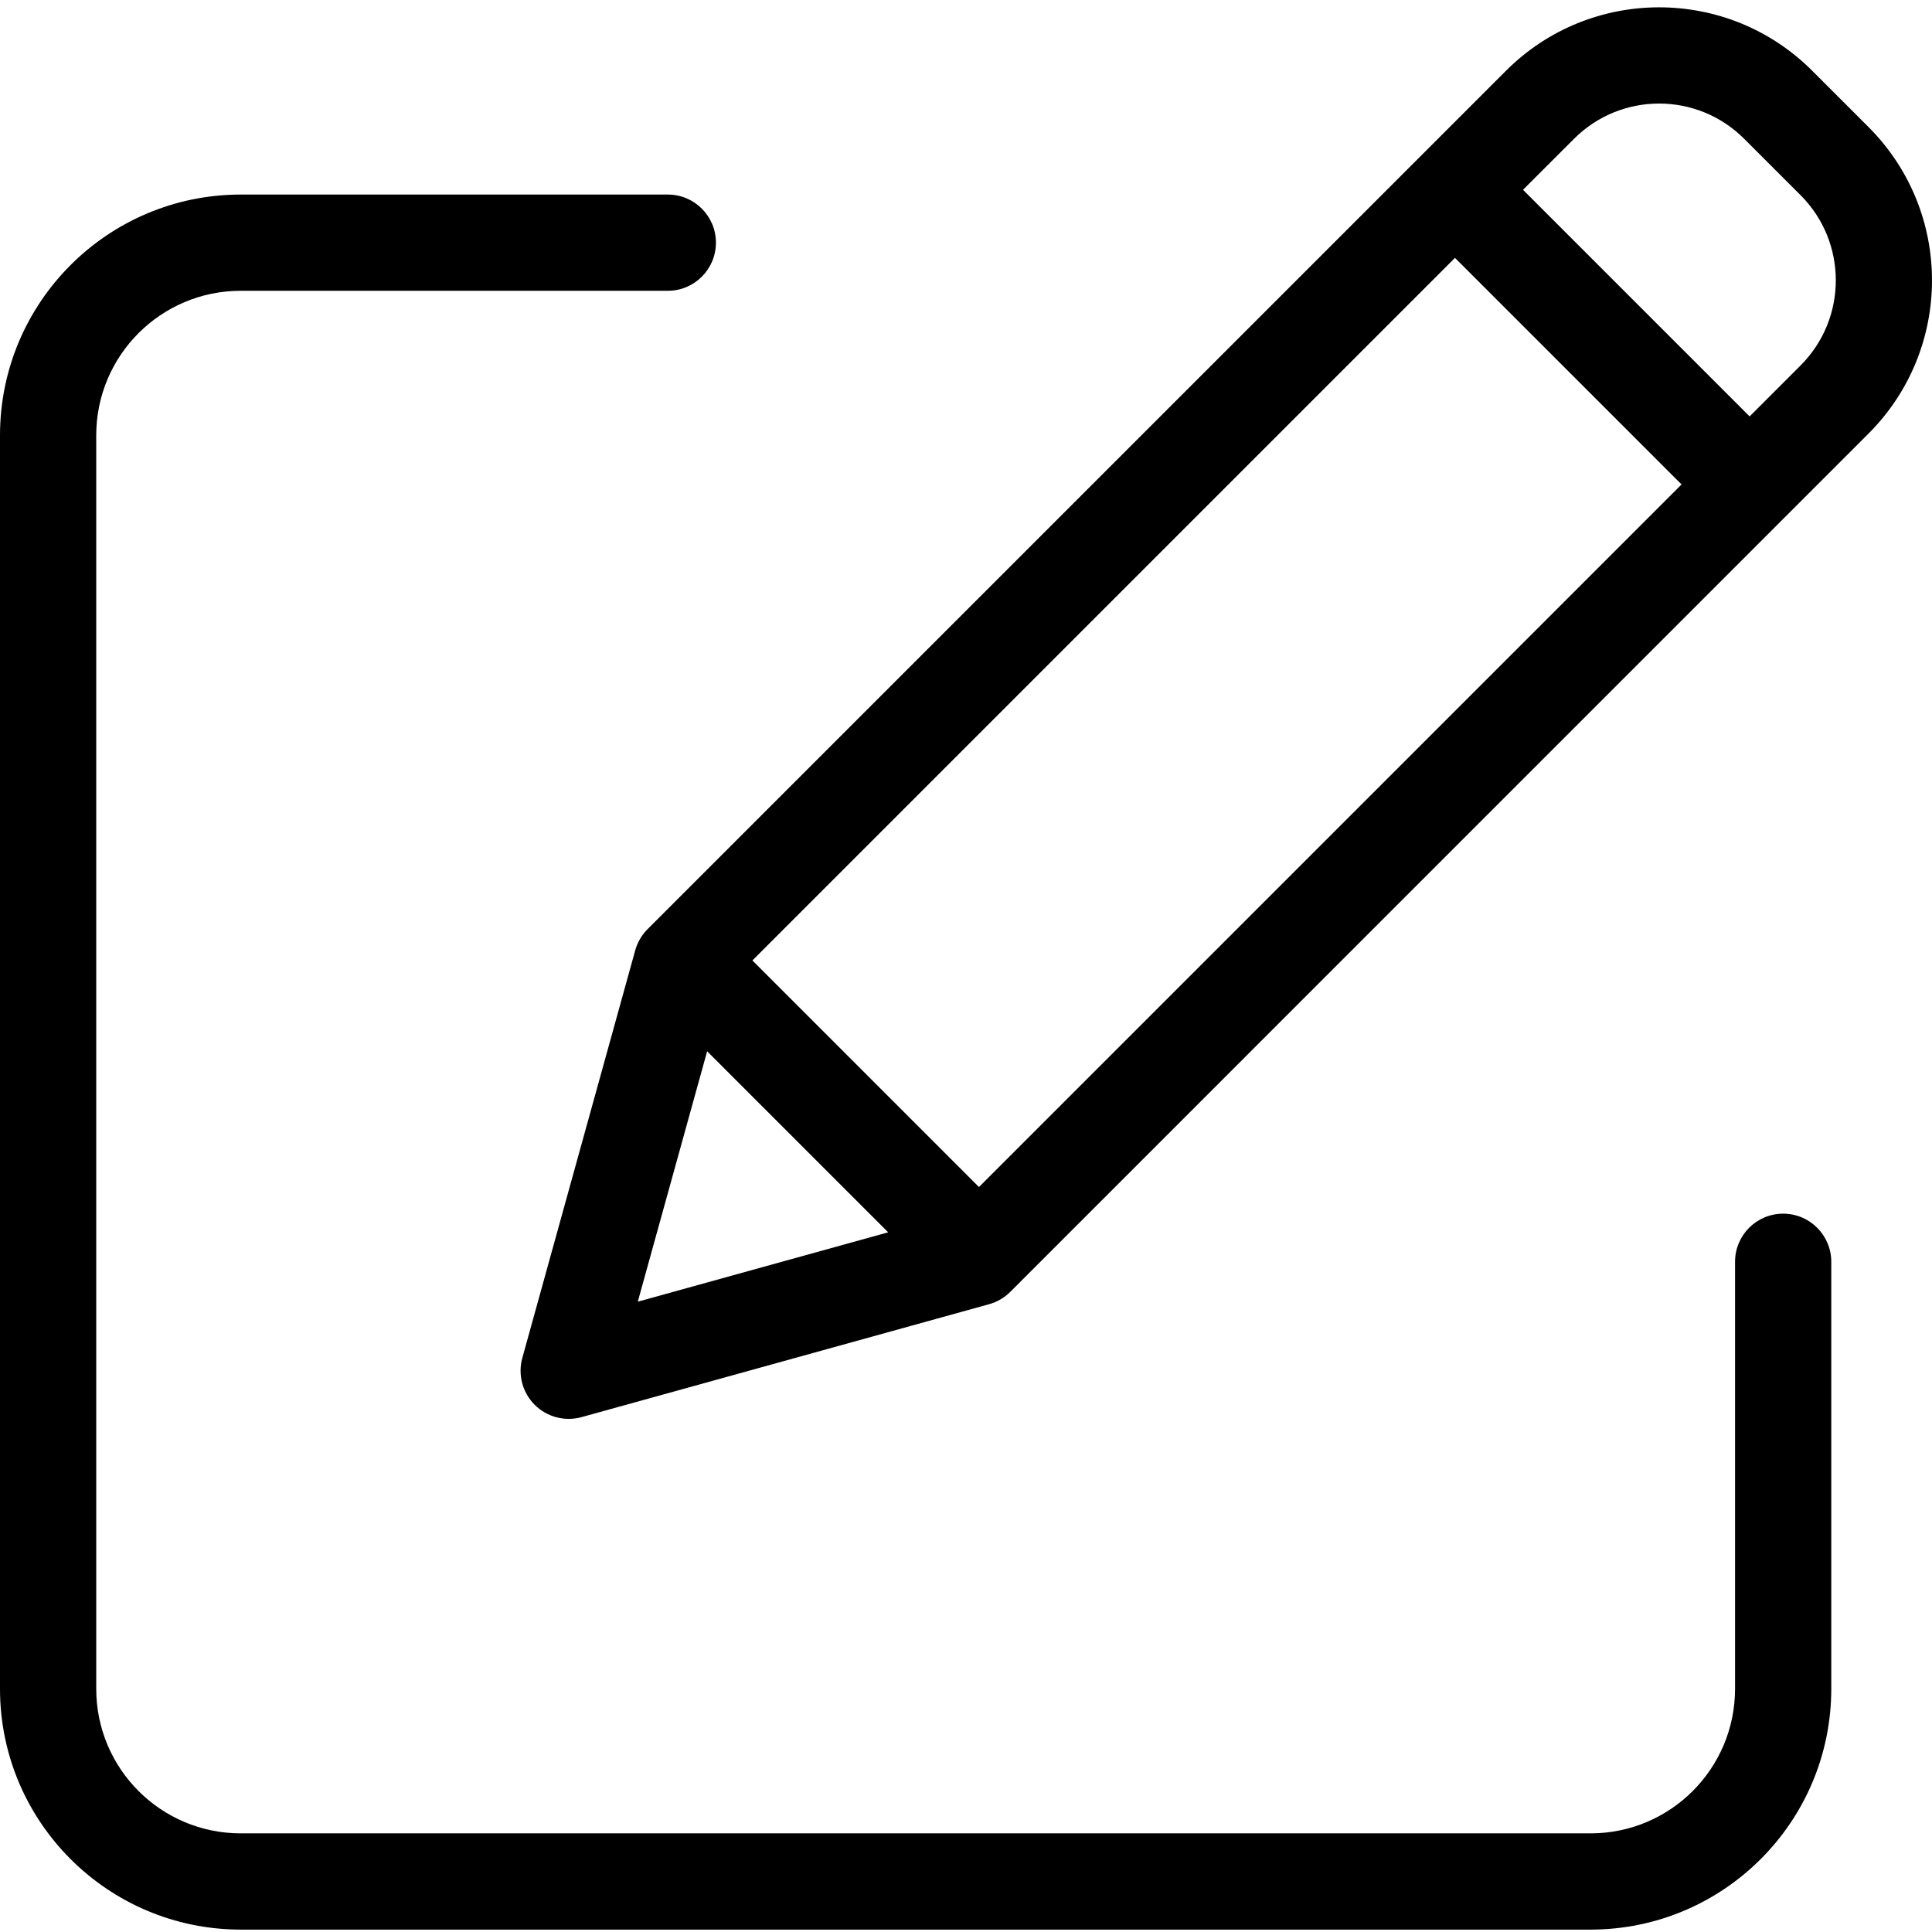
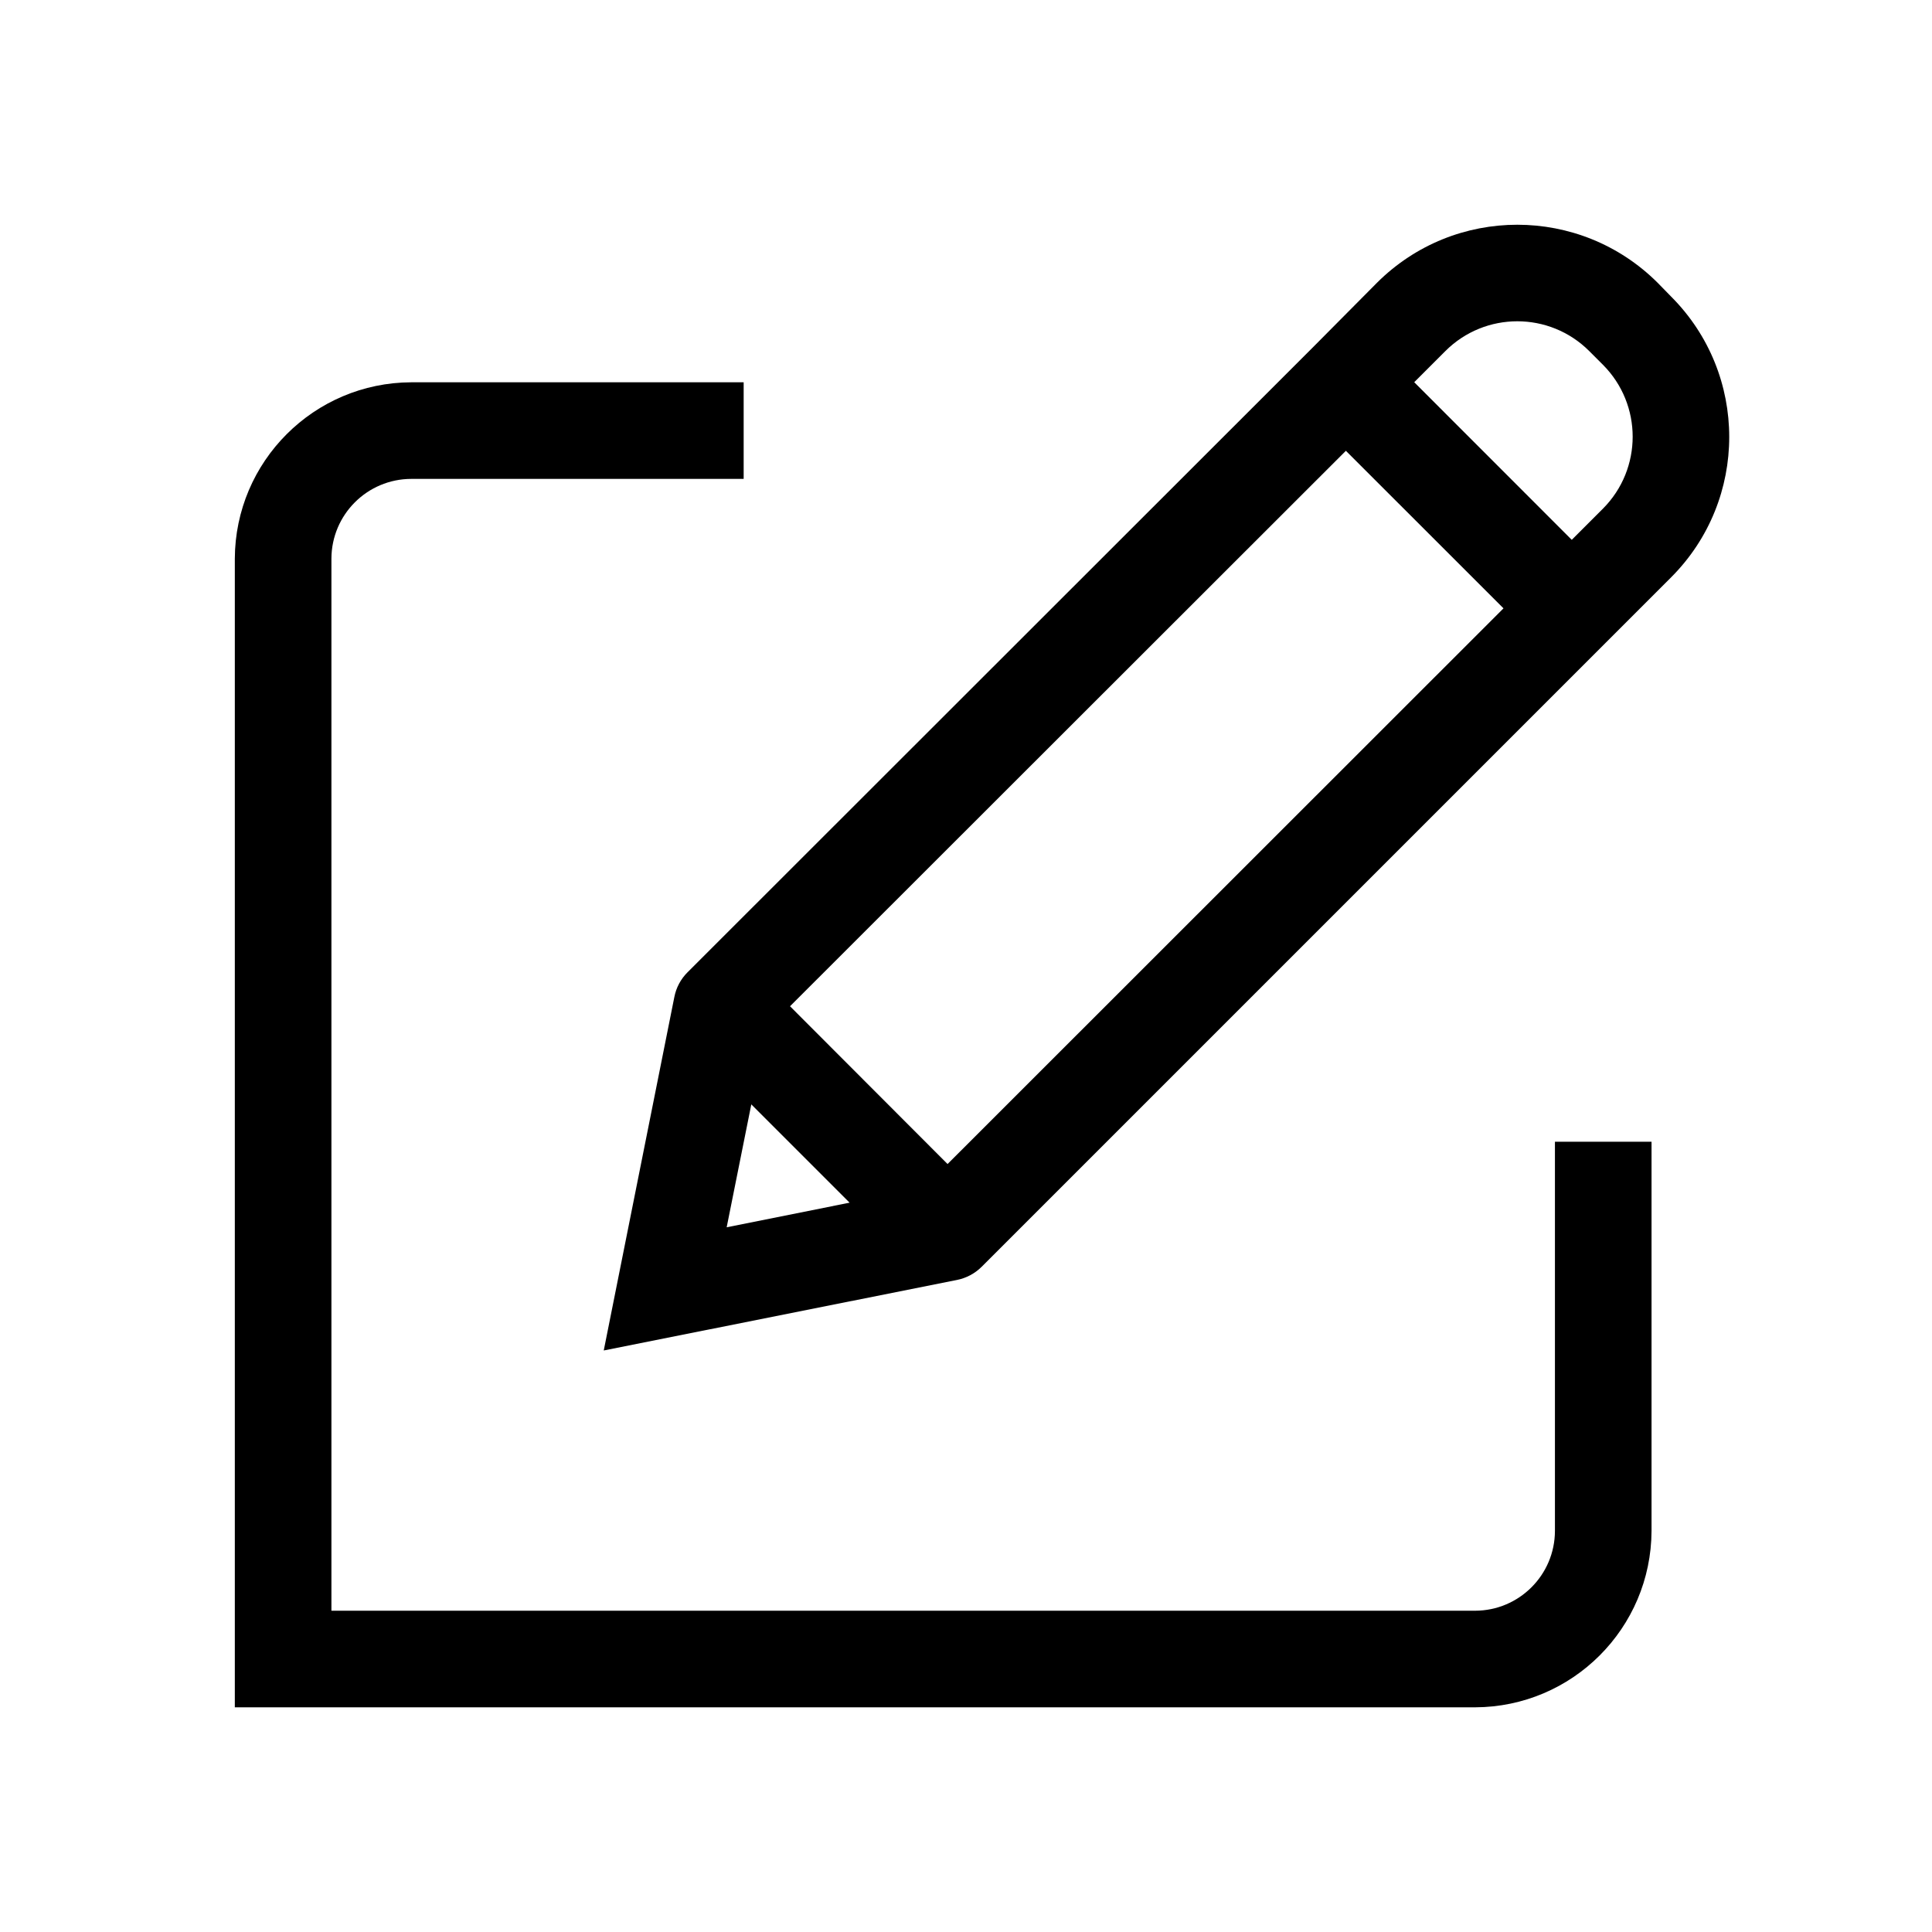
- <svg xmlns="http://www.w3.org/2000/svg" height="15px" viewBox="0 -1 401.523 401" width="15px">
-   <path d="m370.59 250.973c-5.523 0-10 4.477-10 10v88.789c-.02 16.562-13.438 29.984-30 30h-280.59c-16.562-.016-29.98-13.438-30-30v-260.59c.02-16.559 13.438-29.98 30-30h88.789c5.523 0 10-4.477 10-10 0-5.52-4.477-10-10-10h-88.789c-27.602.031-49.969 22.398-50 50v260.594c.031 27.602 22.398 49.969 50 50h280.59c27.602-.031 49.969-22.398 50-50v-88.793c0-5.523-4.477-10-10-10zm0 0" />
-   <path d="m376.629 13.441c-17.574-17.574-46.066-17.574-63.641 0l-178.406 178.406c-1.223 1.223-2.105 2.738-2.566 4.402l-23.461 84.699c-.965 3.473.016 7.191 2.562 9.742 2.551 2.547 6.27 3.527 9.742 2.566l84.699-23.465c1.664-.461 3.18-1.344 4.402-2.566l178.402-178.41c17.547-17.586 17.547-46.055 0-63.641zm-220.258 184.906 146.012-146.016 47.09 47.09-146.016 146.016zm-9.406 18.875 37.621 37.625-52.039 14.418zm227.258-142.547-10.605 10.605-47.094-47.094 10.609-10.605c9.762-9.762 25.59-9.762 35.352 0l11.738 11.734c9.746 9.773 9.746 25.59 0 35.359zm0 0" />
+ <svg xmlns="http://www.w3.org/2000/svg" id="图层_1" data-name="图层 1" viewBox="0 0 240 240">
+   <path d="M193.16,190.17a9.94,9.94,0,0,1-9.93,9.92H41.17V69.41a9.94,9.94,0,0,1,9.93-9.92H92.38v-12H51.1A22,22,0,0,0,29.17,69.41V212.09H183.23a22,22,0,0,0,21.93-21.92V141.83h-12Z" />
+   <path d="M205.91,35.12a24.68,24.68,0,0,0-34.85,0L163,43.24,85.41,120.78a5.93,5.93,0,0,0-1.64,3.07h0v0h0L75,167.76,118.88,159a6,6,0,0,0,3.07-1.64l77.54-77.54,8.12-8.12a24.67,24.67,0,0,0,0-34.84ZM93.33,137.19l12.21,12.21-15.27,3.06Zm24.38,7.41L98.14,125l69.05-69,19.58,19.57Zm81.41-81.41-3.87,3.87L175.68,47.48l3.87-3.87a12.64,12.64,0,0,1,17.87,0l1.7,1.7A12.66,12.66,0,0,1,199.12,63.19Z" />
</svg>
